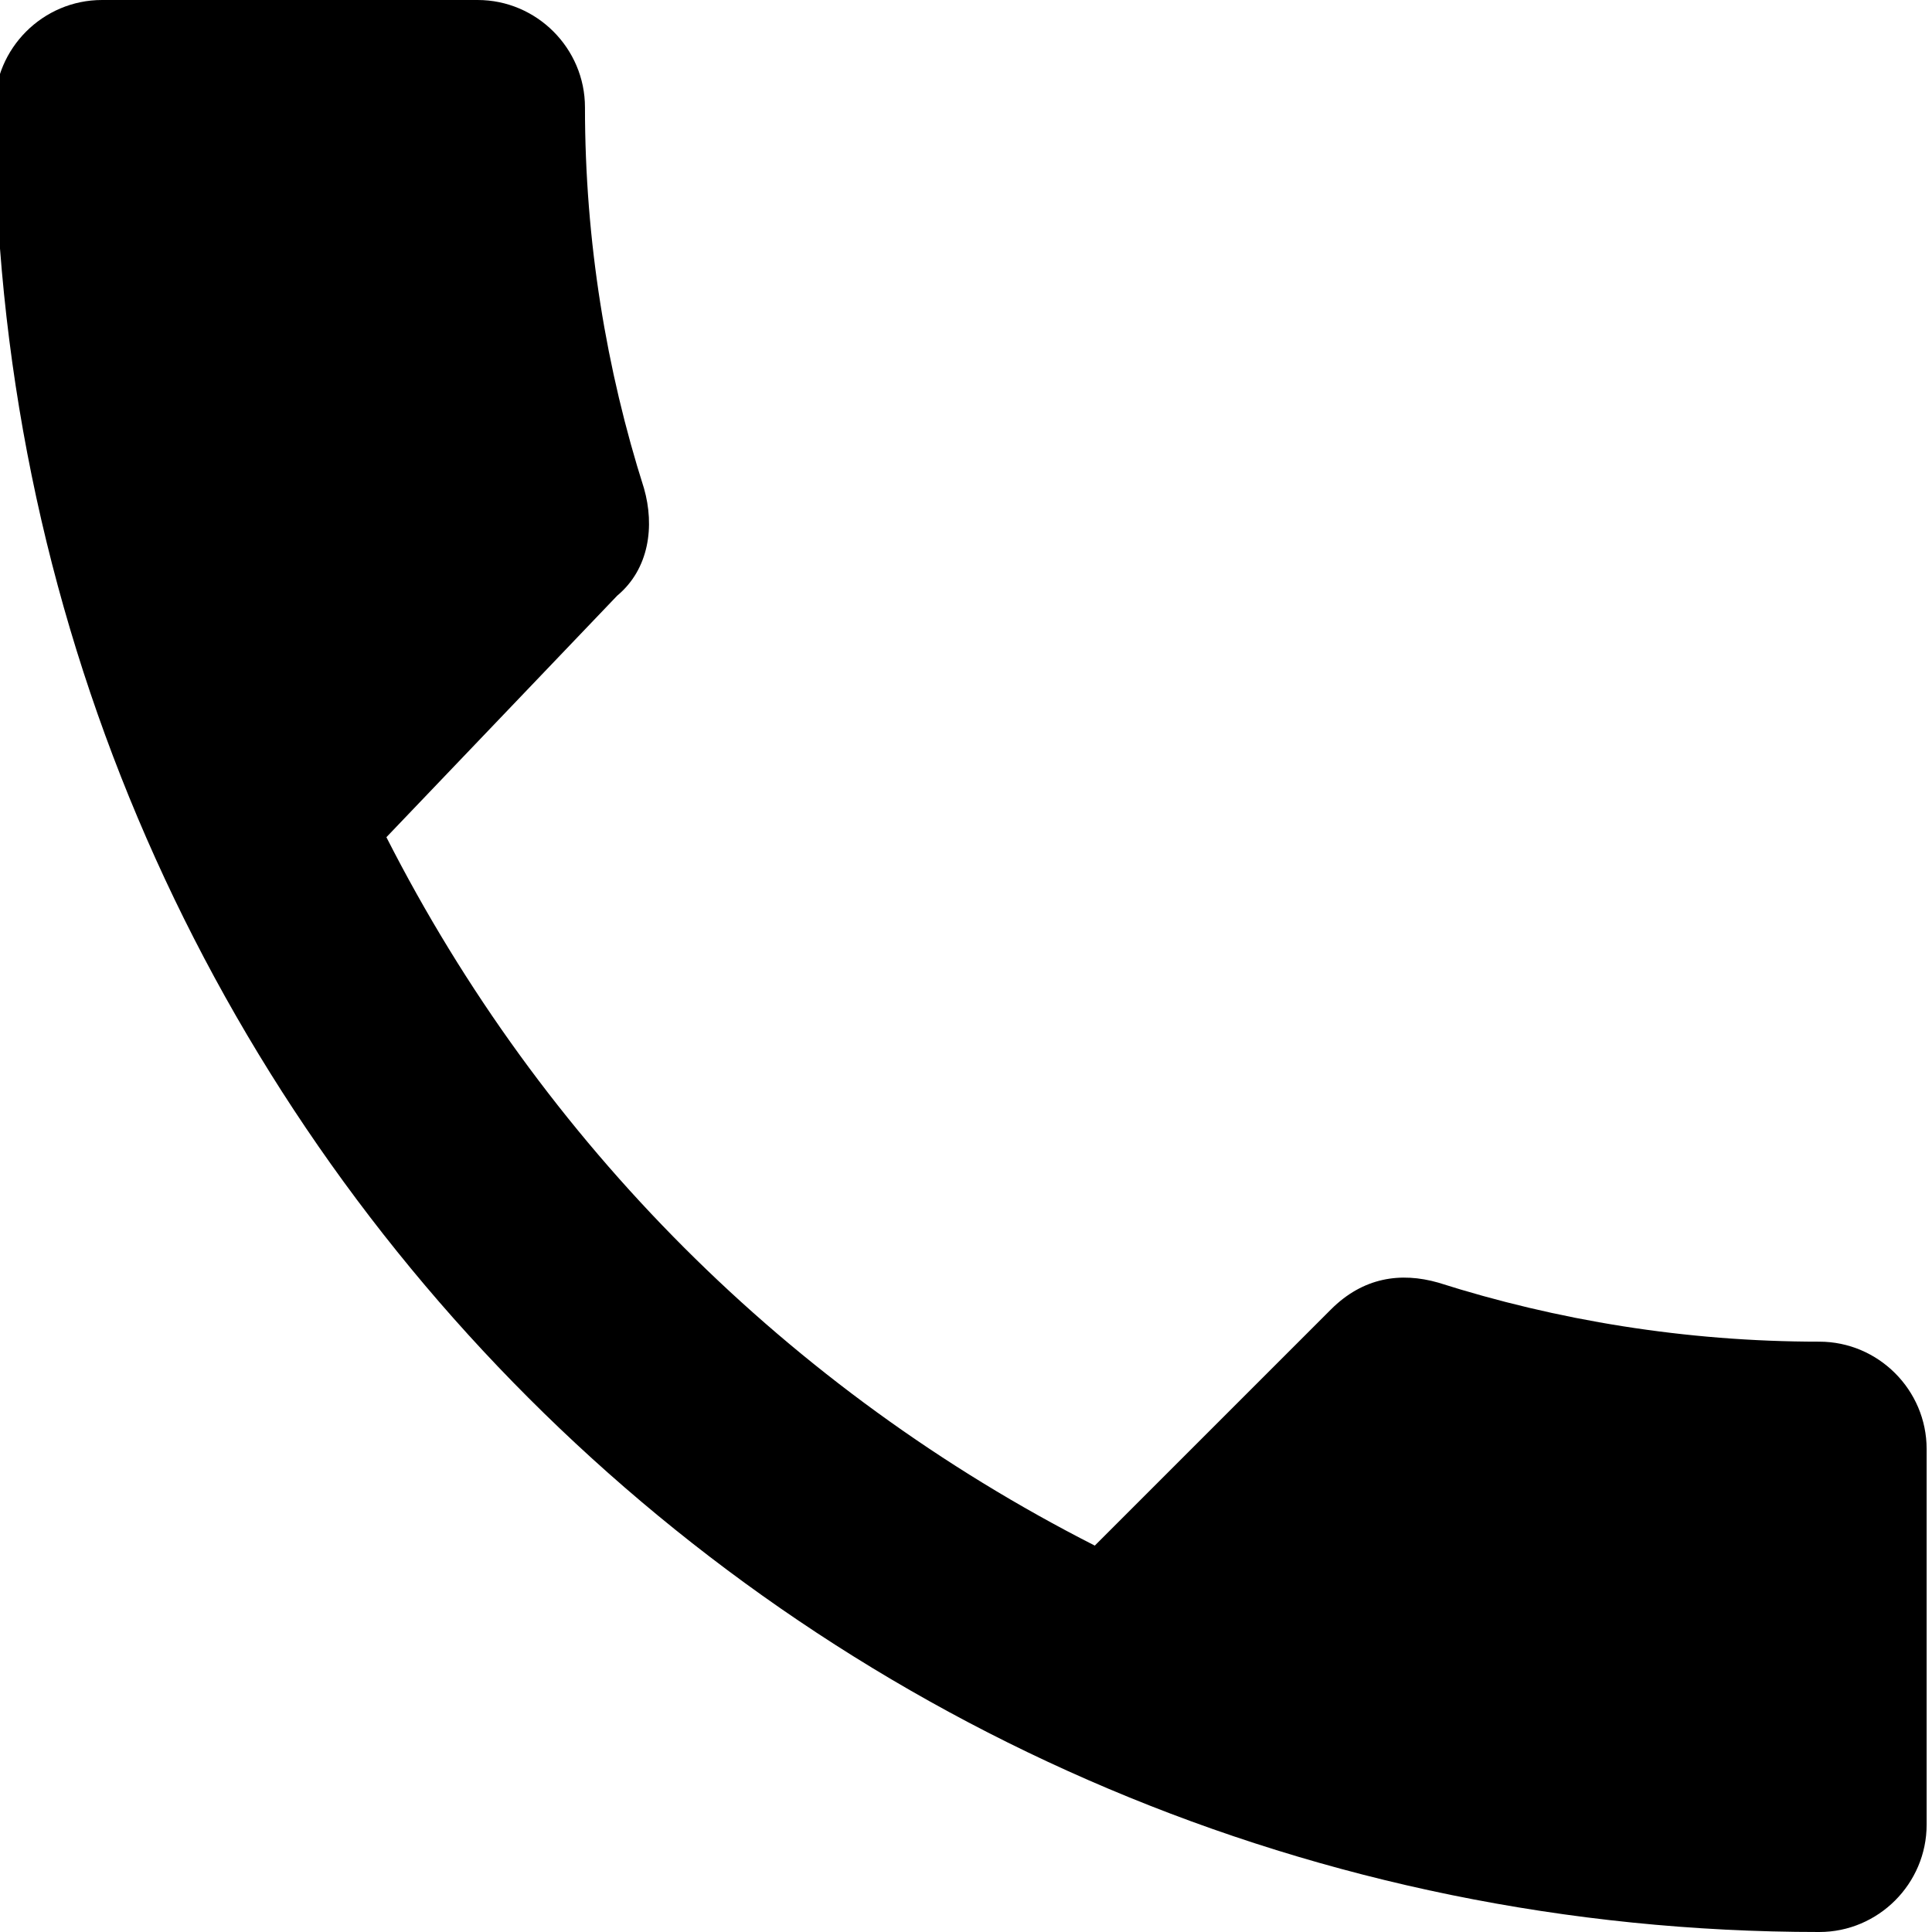
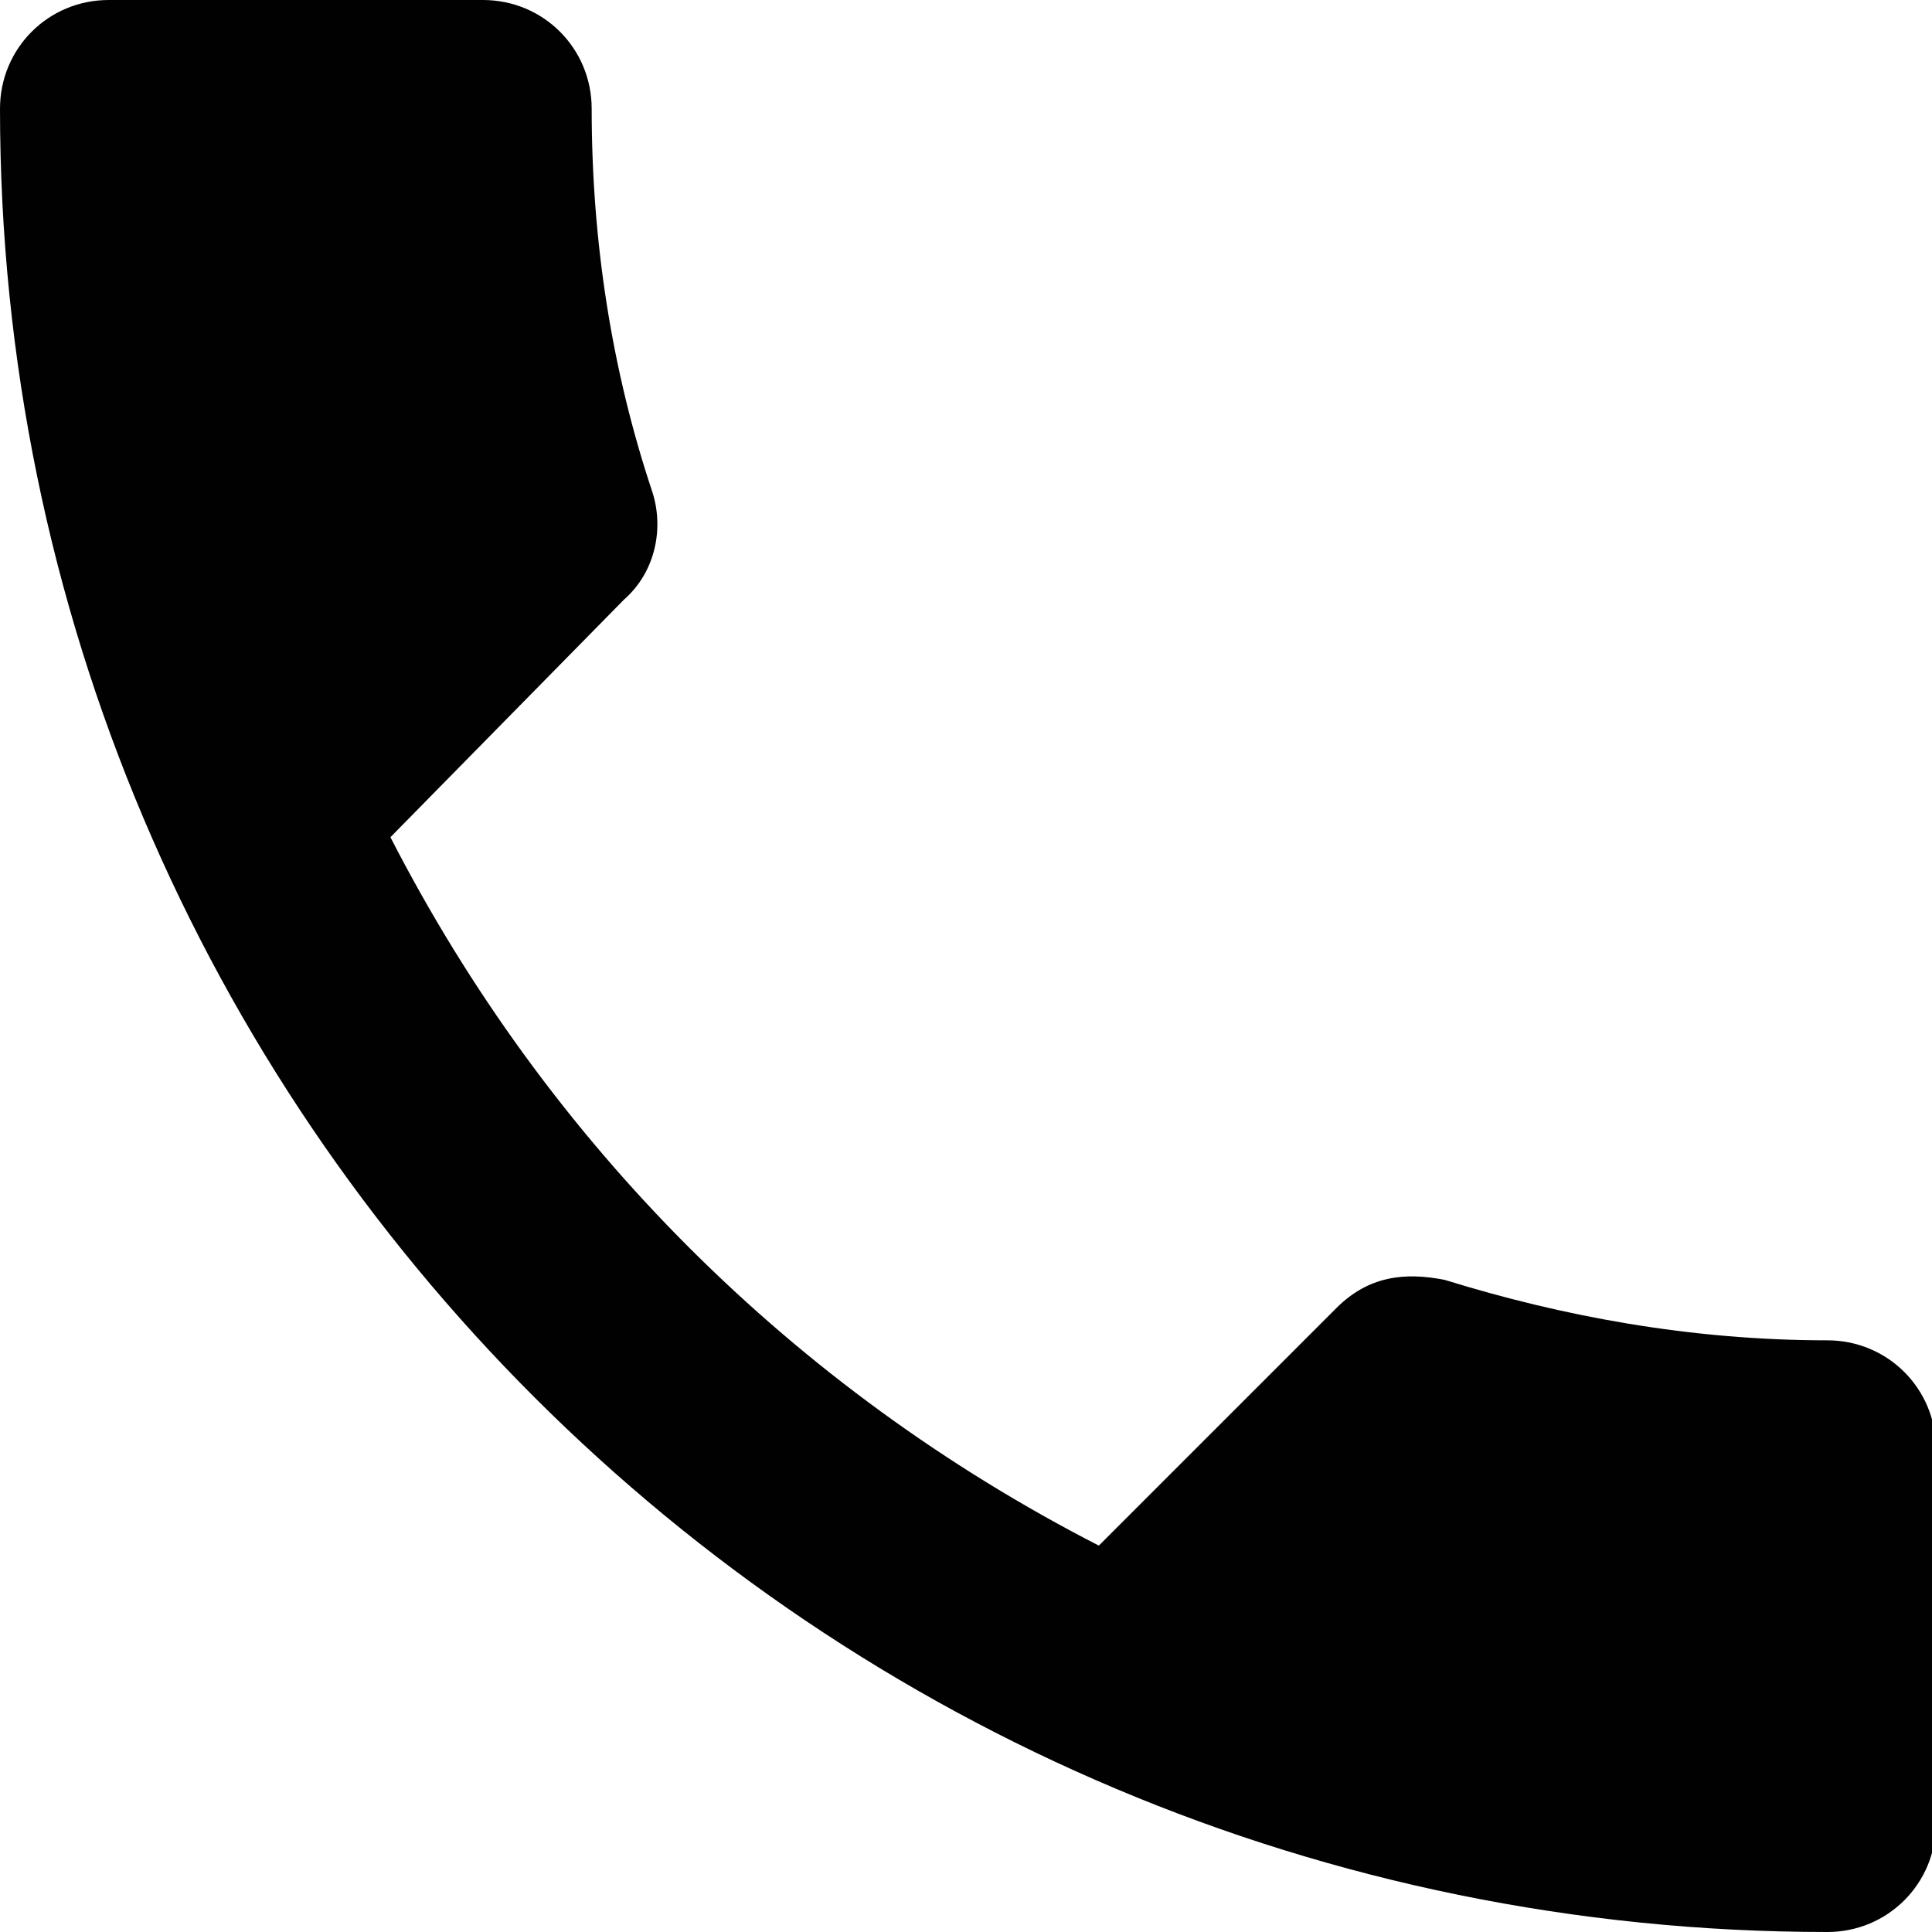
- <svg xmlns="http://www.w3.org/2000/svg" version="1.2" baseProfile="tiny" id="Layer_1" x="0px" y="0px" viewBox="-275 379 36 36" xml:space="preserve">
-   <path d="M-267.8,394.6c2.9,5.7,7.5,10.3,13.2,13.2l4.4-4.4c0.6-0.6,1.3-0.7,2-0.5c2.2,0.7,4.6,1.1,7.1,1.1c1.1,0,2,0.9,2,2v7  c0,1.1-0.9,2-2,2c-18.8,0-34-15.2-34-34c0-1.1,0.9-2,2-2h7c1.1,0,2,0.9,2,2c0,2.5,0.4,4.9,1.1,7.1c0.2,0.7,0.1,1.5-0.5,2  L-267.8,394.6z" />
+ <svg xmlns="http://www.w3.org/2000/svg" version="1.2" baseProfile="tiny" id="Layer_1" x="0px" y="0px" viewBox="0 0 48 48" xml:space="preserve">
+   <path fill="#010101" d="M9.7,20.8c3.9,7.6,10,13.7,17.6,17.6l5.9-5.9c0.8-0.8,1.7-0.9,2.7-0.7c2.9,0.9,6.1,1.5,9.5,1.5  c1.5,0,2.7,1.2,2.7,2.7v9.3c0,1.5-1.2,2.7-2.7,2.7C20.3,48,0,27.7,0,2.7C0,1.2,1.2,0,2.7,0H12c1.5,0,2.7,1.2,2.7,2.7  c0,3.3,0.5,6.5,1.5,9.5c0.3,0.9,0.1,2-0.7,2.7L9.7,20.8z" />
</svg>
